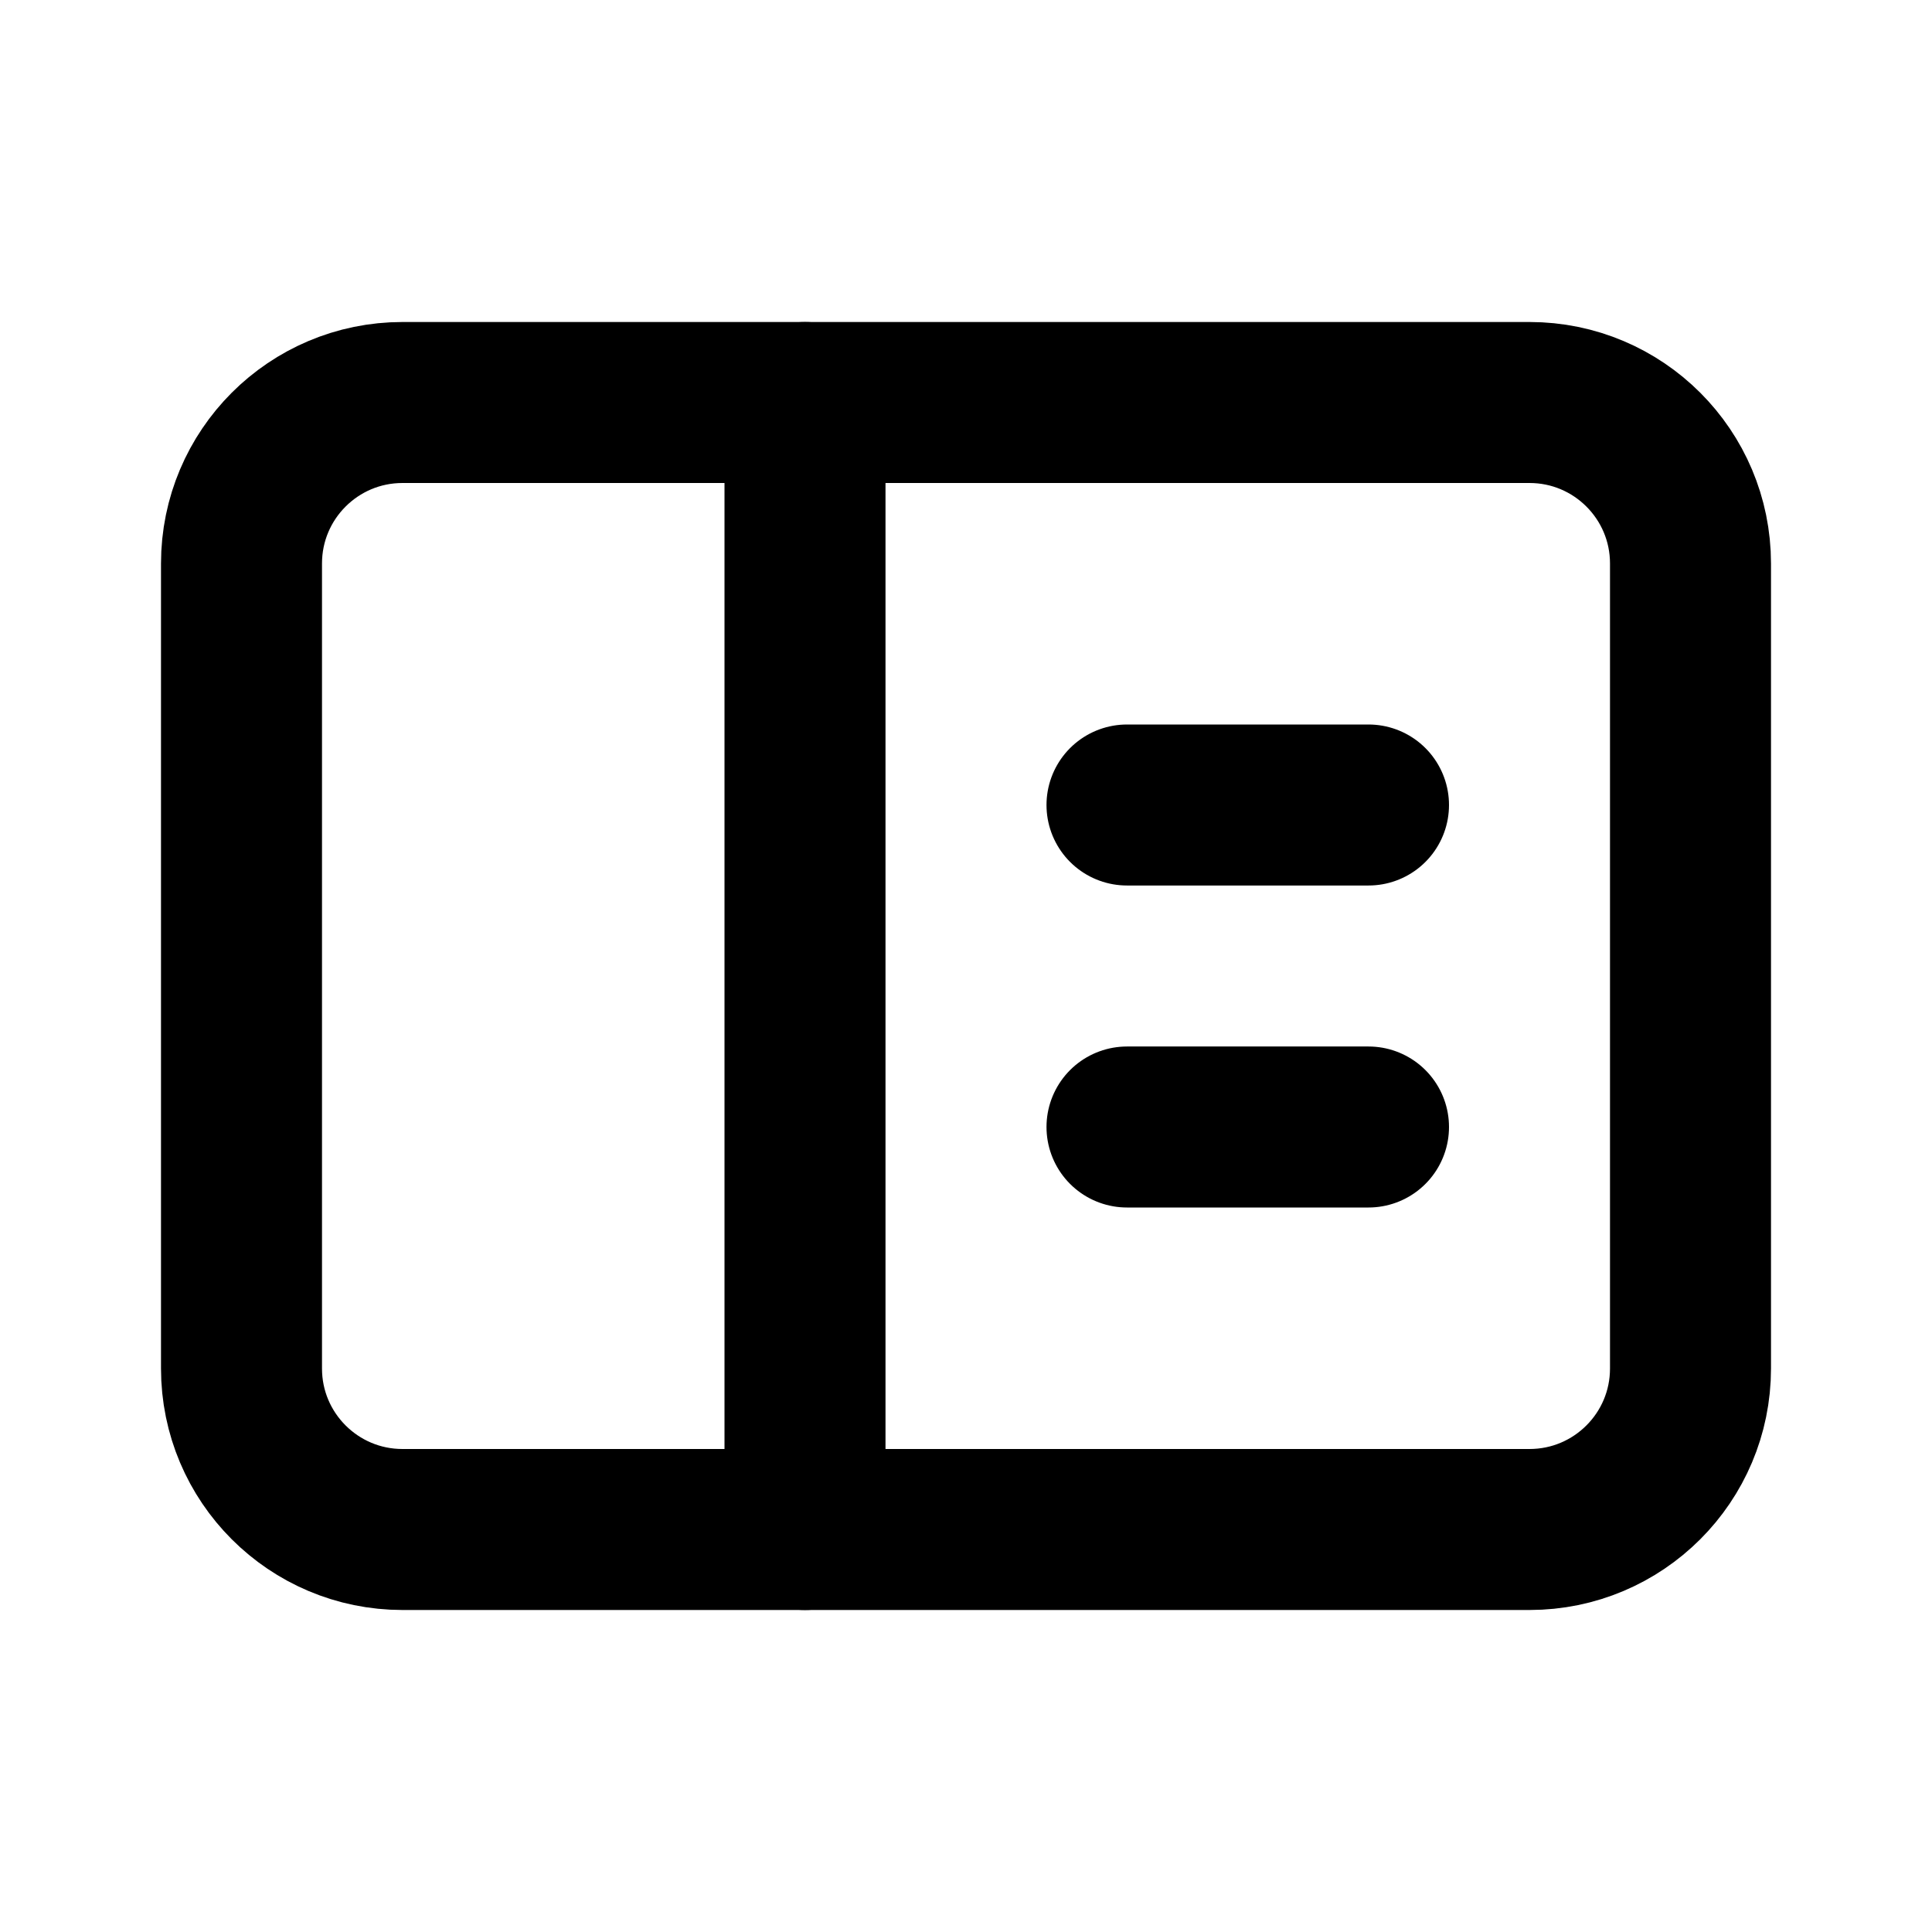
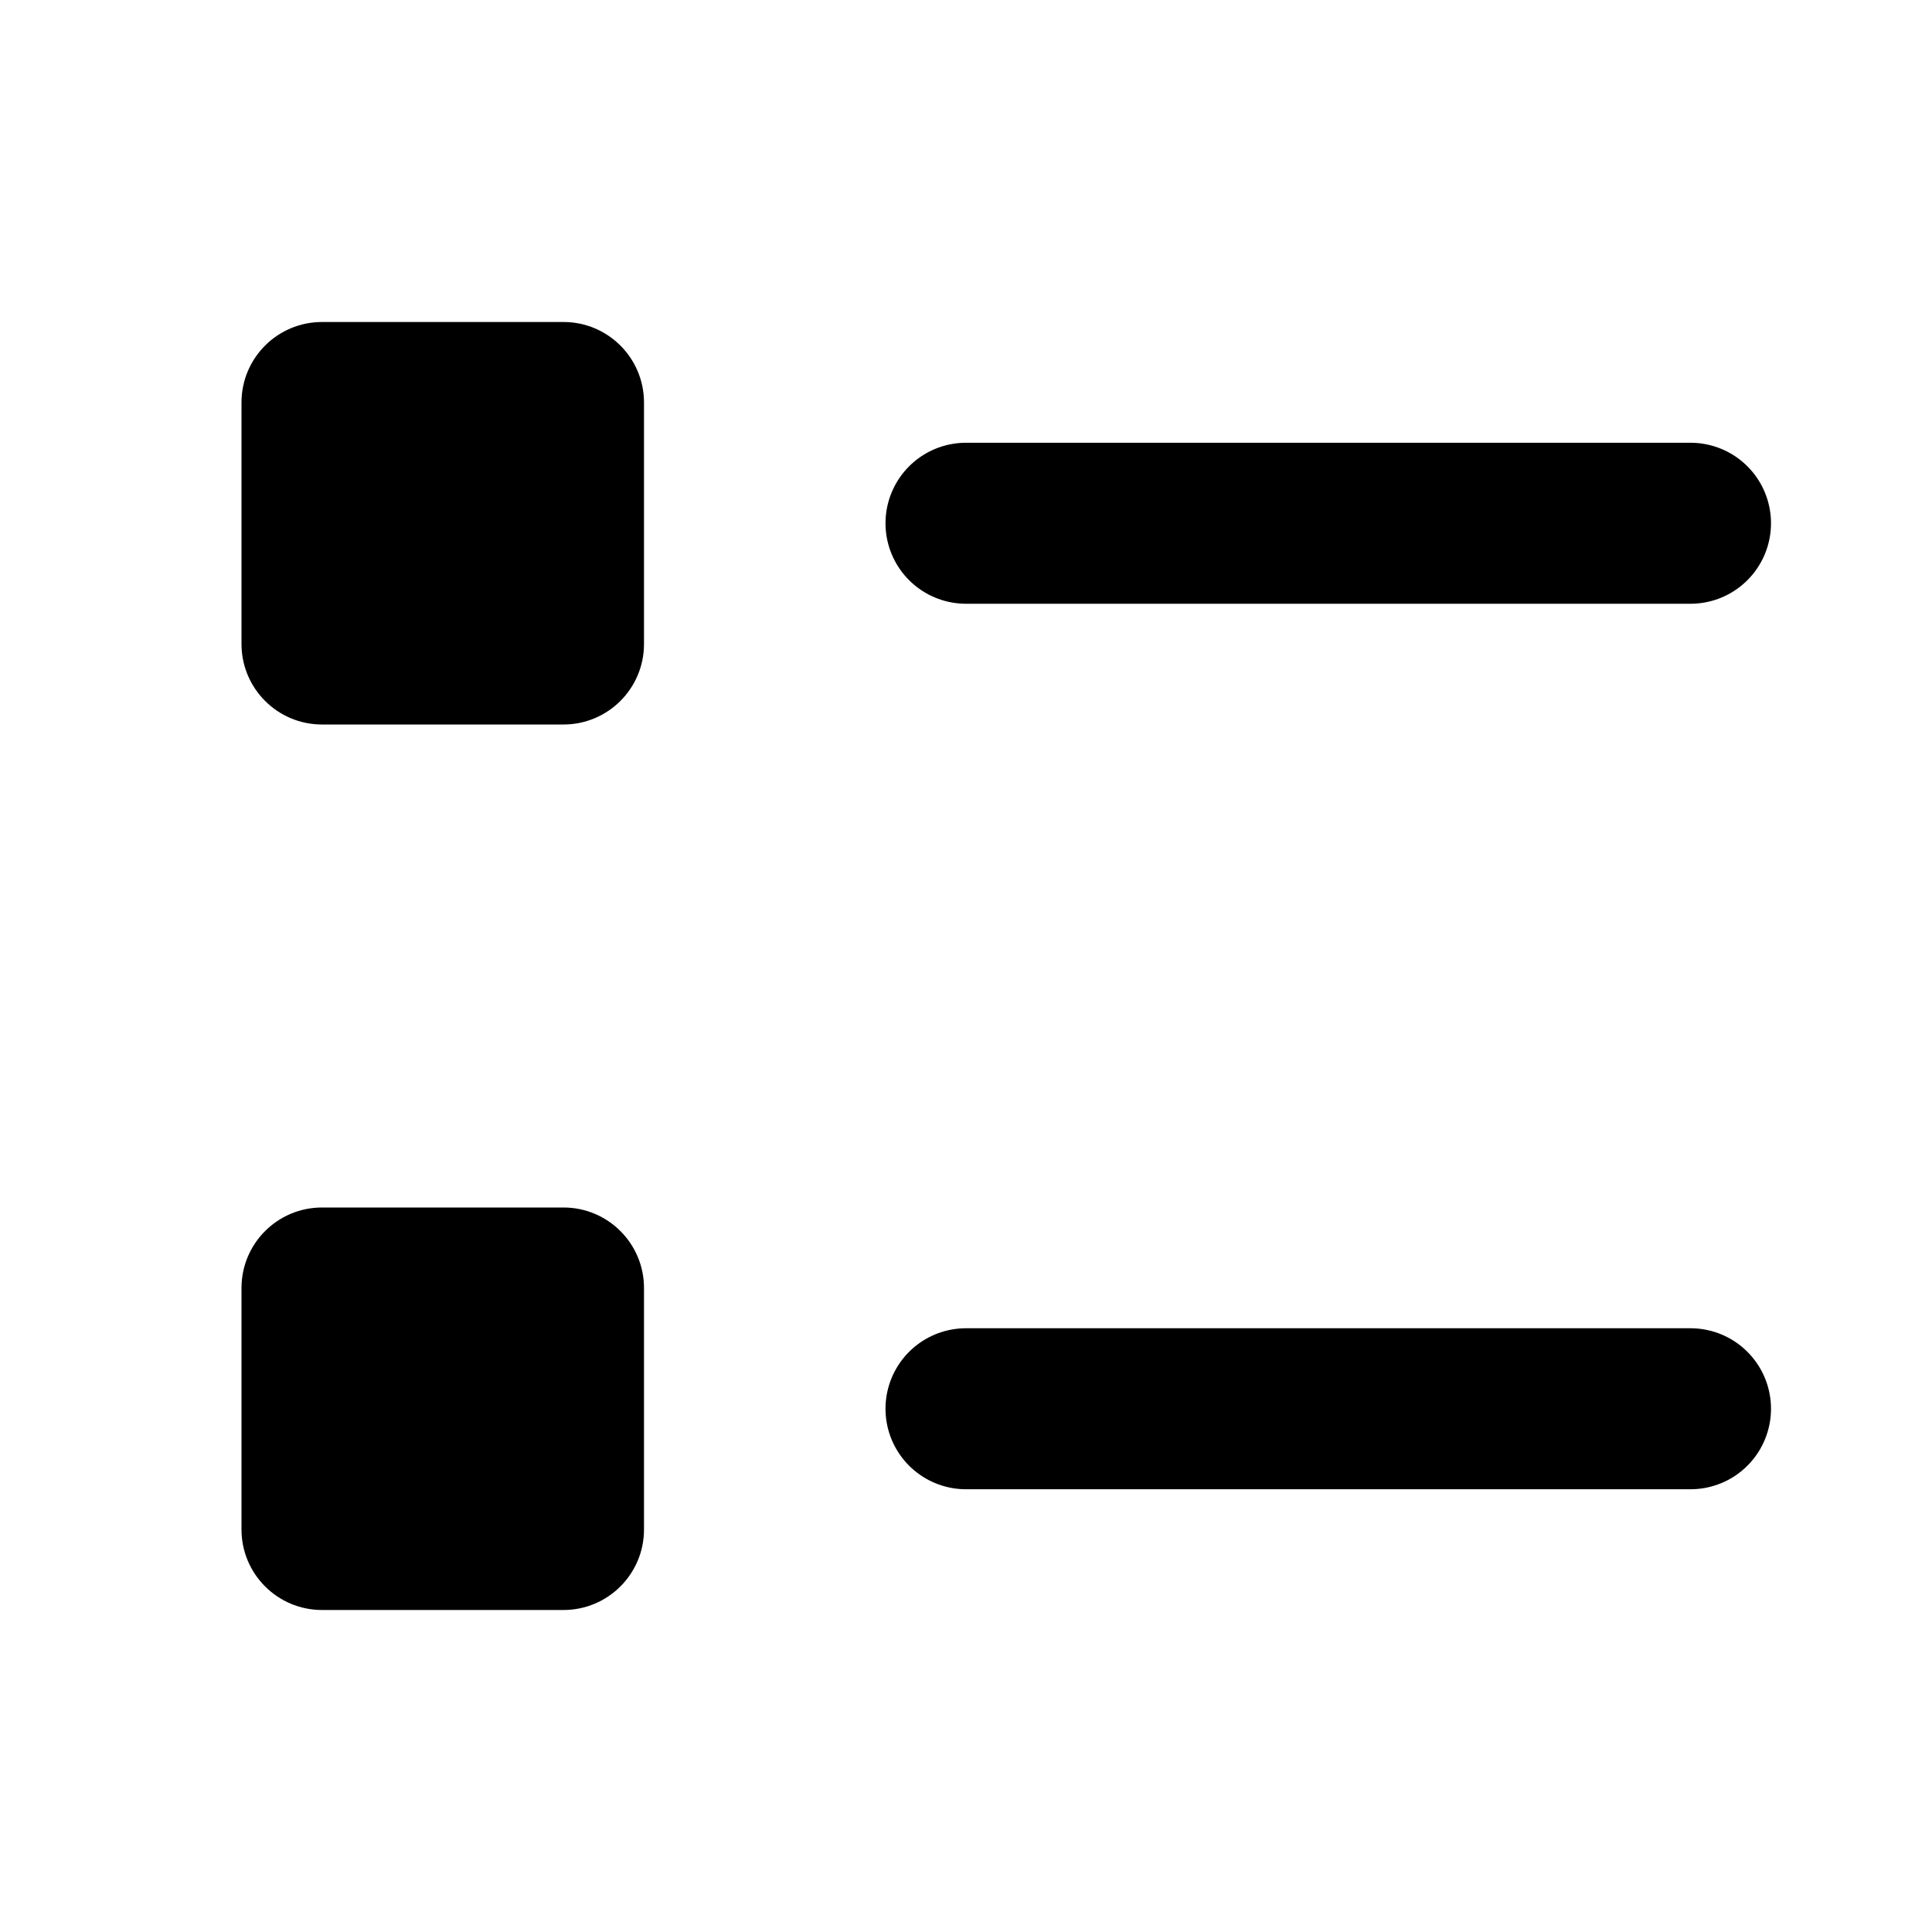
<svg xmlns="http://www.w3.org/2000/svg" viewBox="0 0 24 24" fill="none" stroke="currentColor" stroke-width="2" stroke-linecap="round" stroke-linejoin="round">
-   <rect x="3" y="5" width="18" height="14" rx="2" />
-   <path d="M10 5v14m4-9h3m-3 4h3" />
+   <rect x="3" y="4" width="5" height="5" rx="1" fill="currentColor" stroke="none" />
+   <rect x="3" y="15" width="5" height="5" rx="1" fill="currentColor" stroke="none" />
+   <path d="M12 6.5h9m-9 11h9" />
</svg>
